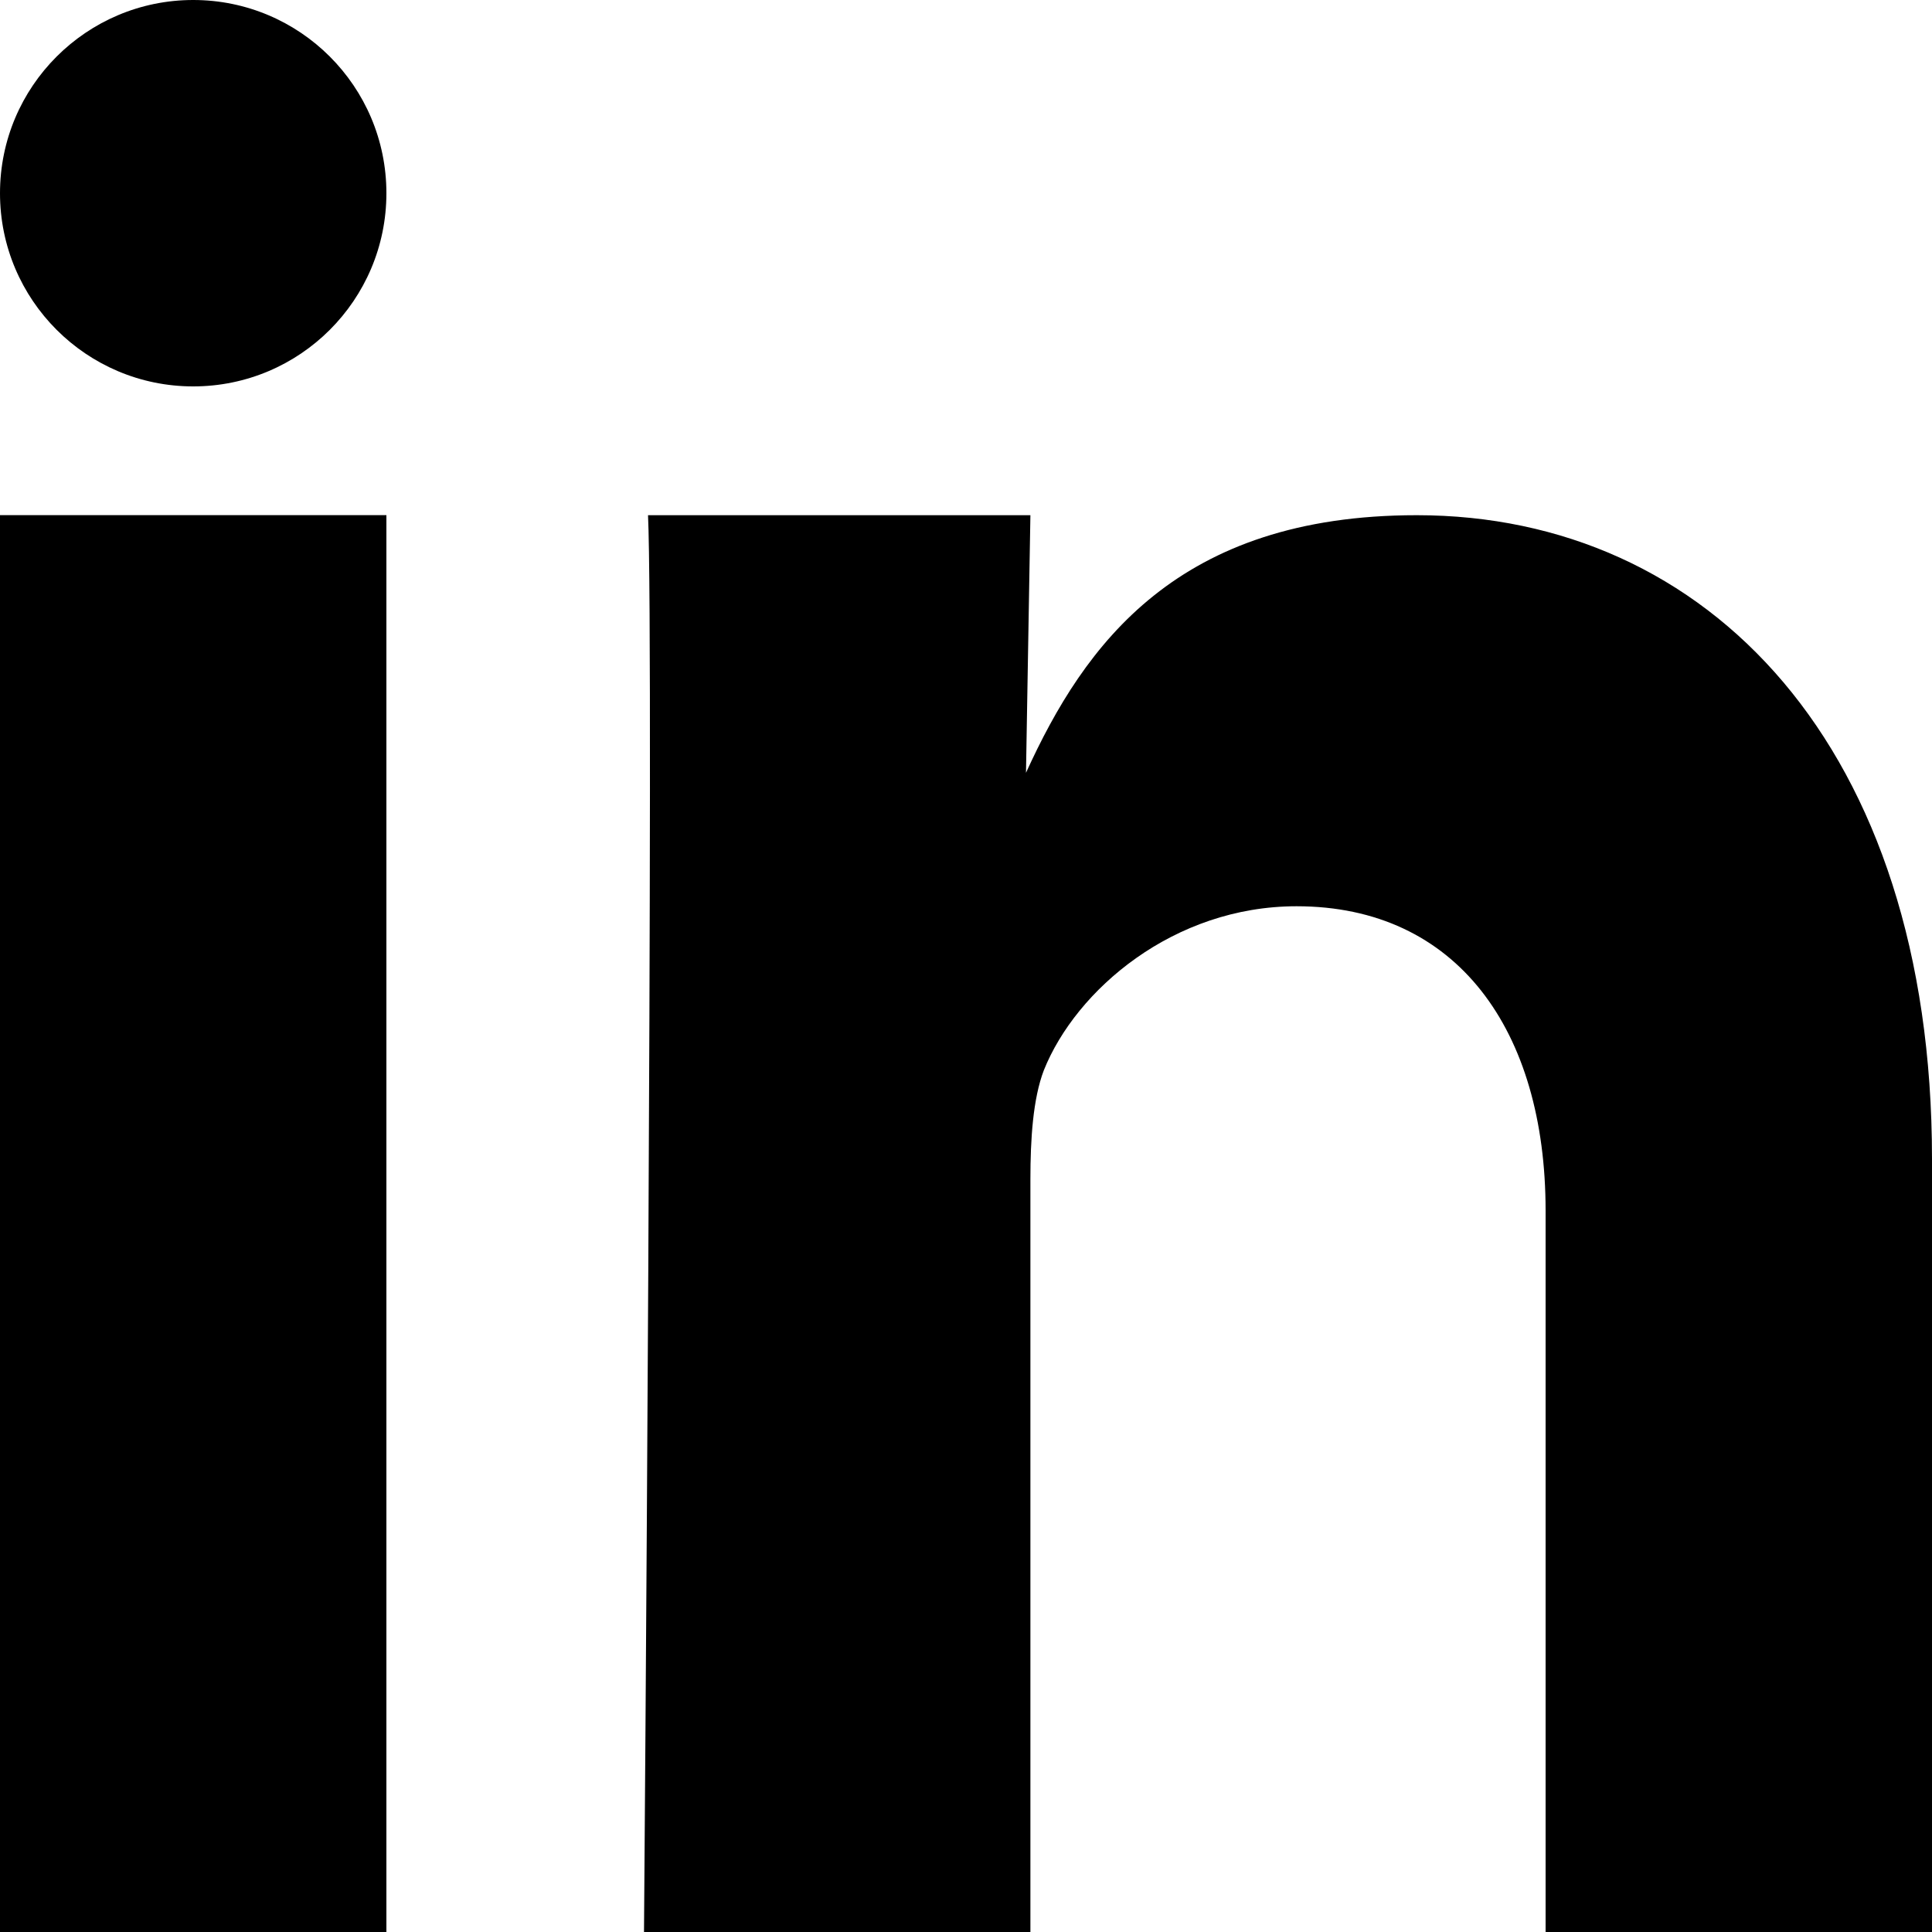
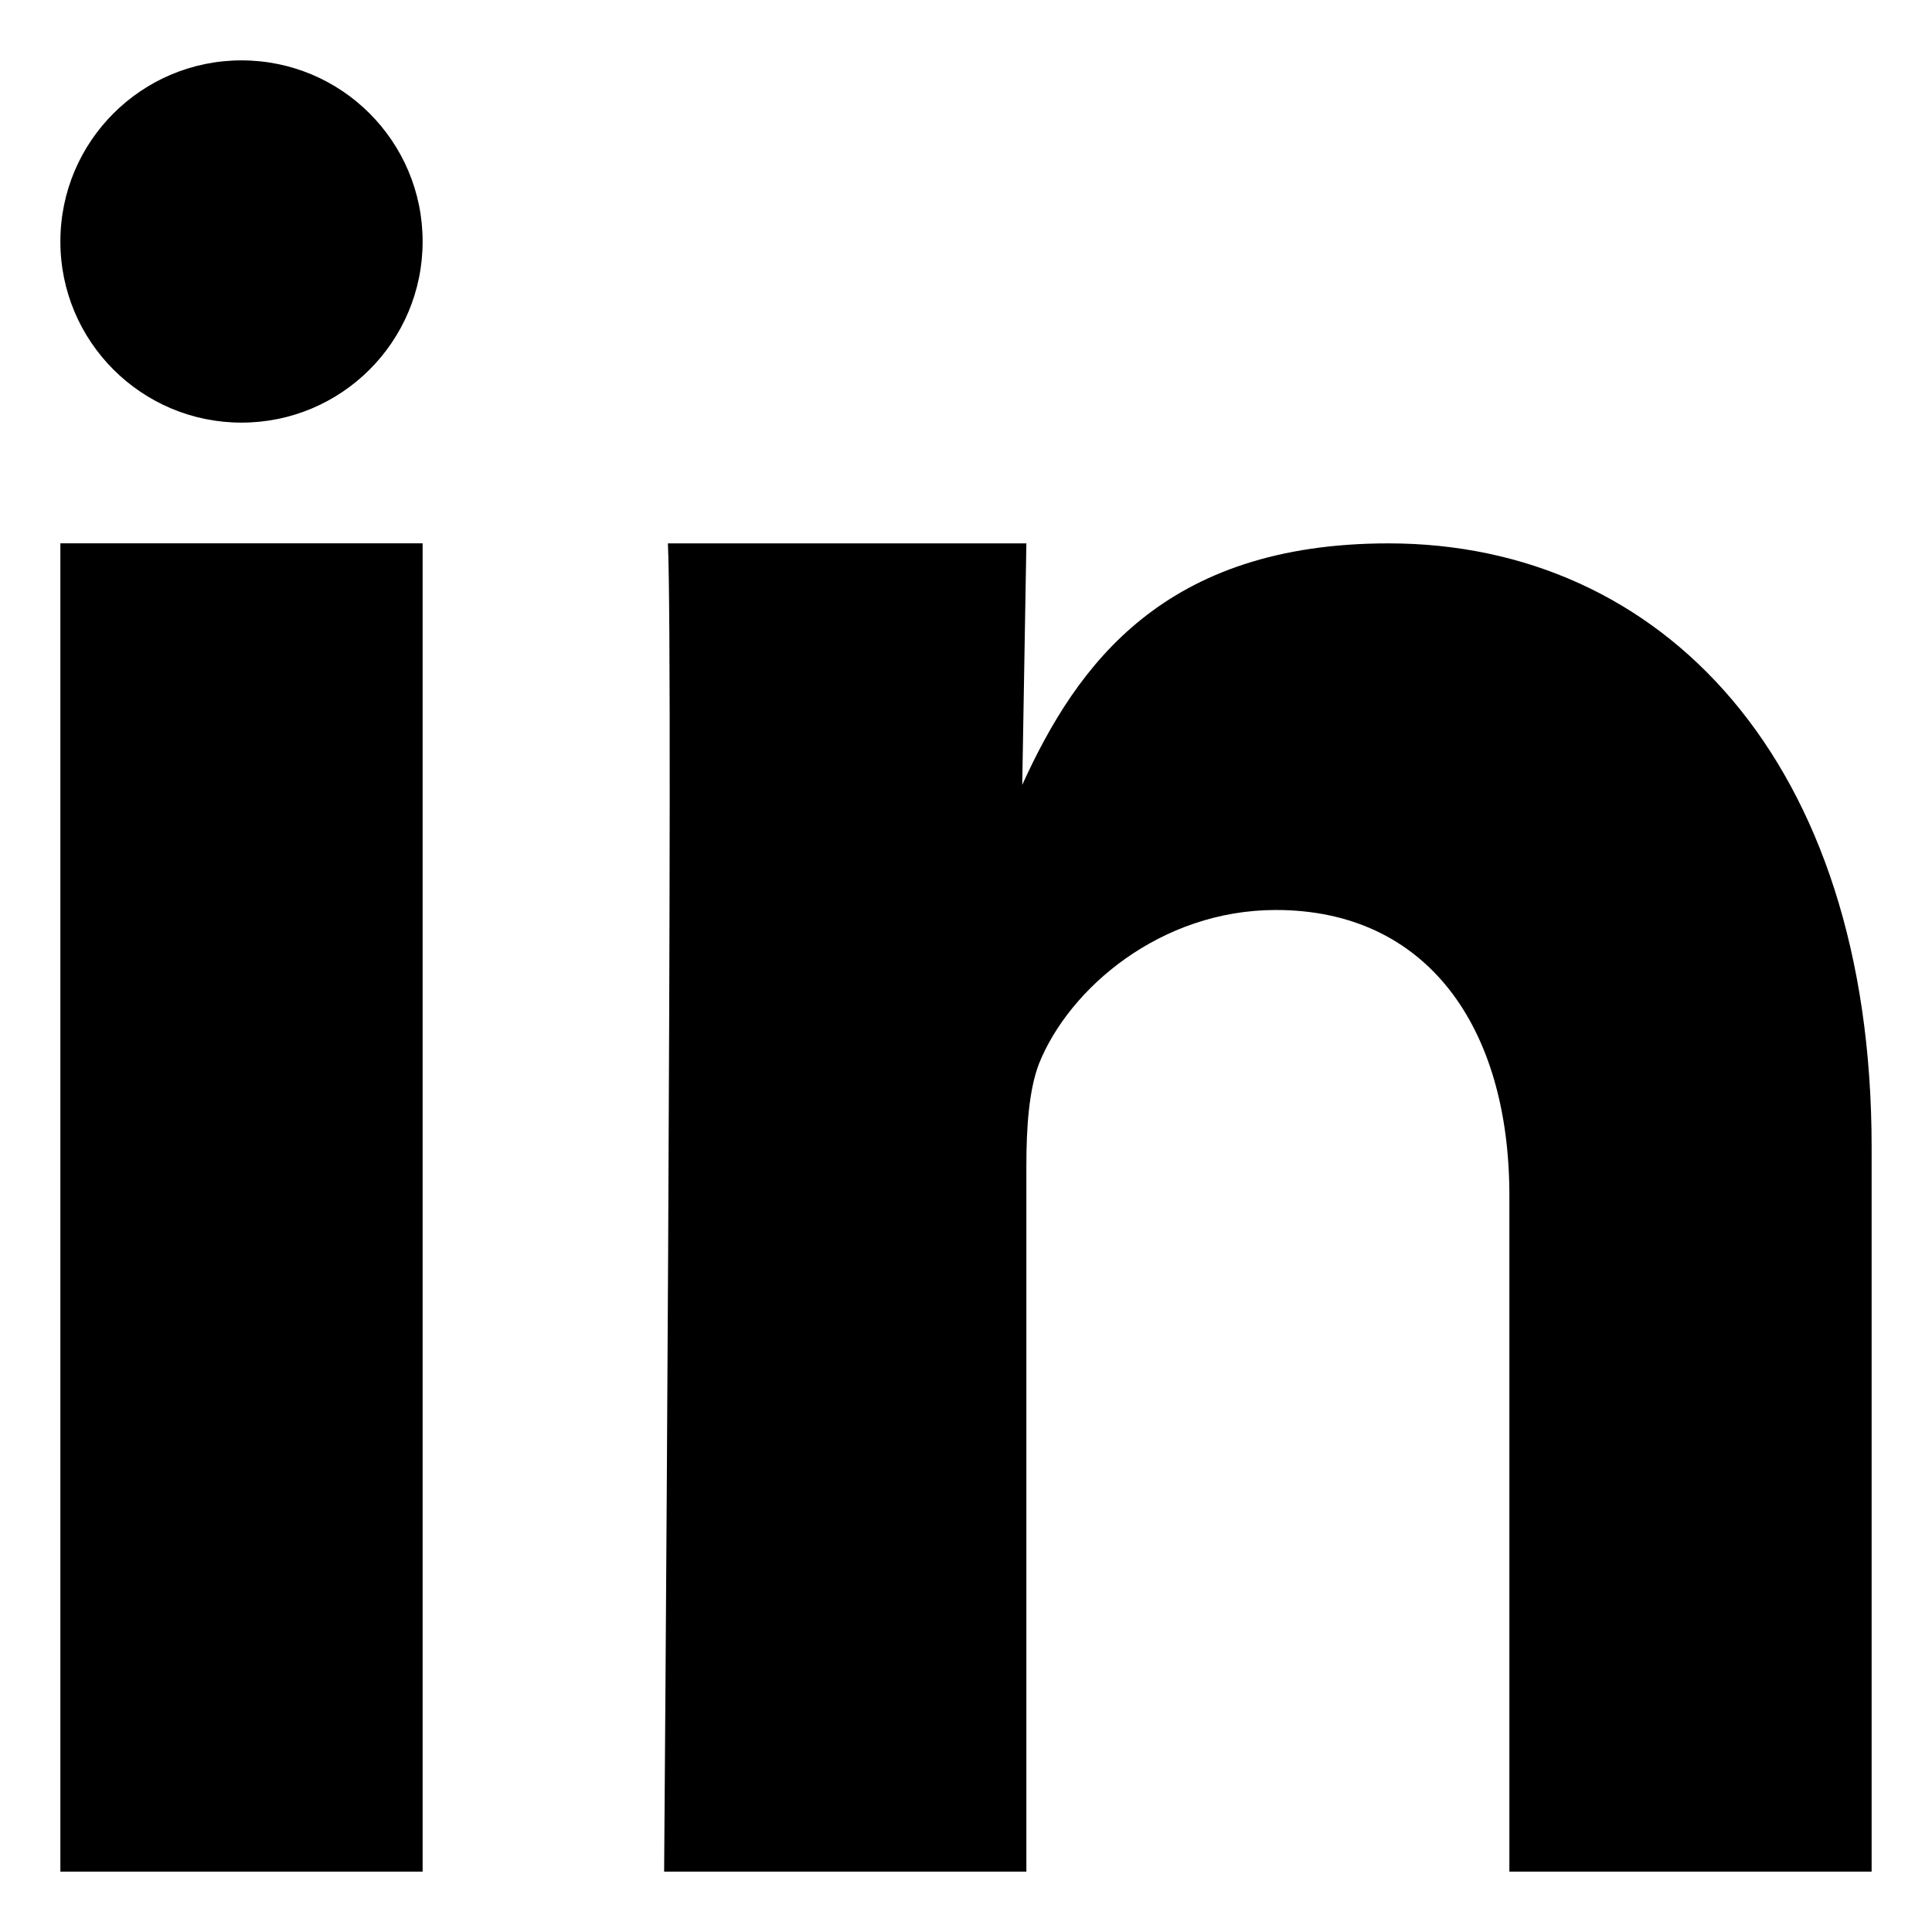
<svg xmlns="http://www.w3.org/2000/svg" version="1.1" id="Layer_1" x="0px" y="0px" width="200px" height="200px" viewBox="0 0 200 200" enable-background="new 0 0 200 200" xml:space="preserve">
  <g>
-     <rect y="53.327" fill-rule="evenodd" clip-rule="evenodd" width="40" height="146.673" />
-     <path fill-rule="evenodd" clip-rule="evenodd" d="M146.667,53.333c-24.752,0-34.389,13.333-40.457,26.667l0.457-26.667H67.083   C67.708,66.667,66.667,200,66.667,200h40v-77.929c0-4.129,0.26-8.321,1.393-11.283c3.334-8.32,13.425-16.973,26.159-16.973   c16.628,0,25.781,12.852,25.781,31.523V200h40v-80.026C200,77.253,176.771,53.333,146.667,53.333" />
-     <path fill-rule="evenodd" clip-rule="evenodd" d="M40,20c0,11.055-8.958,20-20,20C8.972,40,0,31.055,0,20S8.972,0,20,0   C31.042,0,40,8.945,40,20" />
+     <rect x="6.25" y="56.244" fill-rule="evenodd" clip-rule="evenodd" width="37.5" height="137.506" />
+     <path fill-rule="evenodd" clip-rule="evenodd" d="M143.75,56.25c-23.205,0-32.239,12.5-37.928,25l0.428-25H69.141   c0.586,12.5-0.391,137.5-0.391,137.5h37.5v-73.059c0-3.87,0.244-7.801,1.306-10.577c3.126-7.801,12.586-15.912,24.524-15.912   c15.589,0,24.17,12.048,24.17,29.553v69.995h37.5v-75.024C193.75,78.675,171.973,56.25,143.75,56.25" />
+     <path fill-rule="evenodd" clip-rule="evenodd" d="M43.75,25c0,10.364-8.398,18.75-18.75,18.75C14.661,43.75,6.25,35.364,6.25,25   S14.661,6.25,25,6.25C35.352,6.25,43.75,14.636,43.75,25" />
  </g>
</svg>
